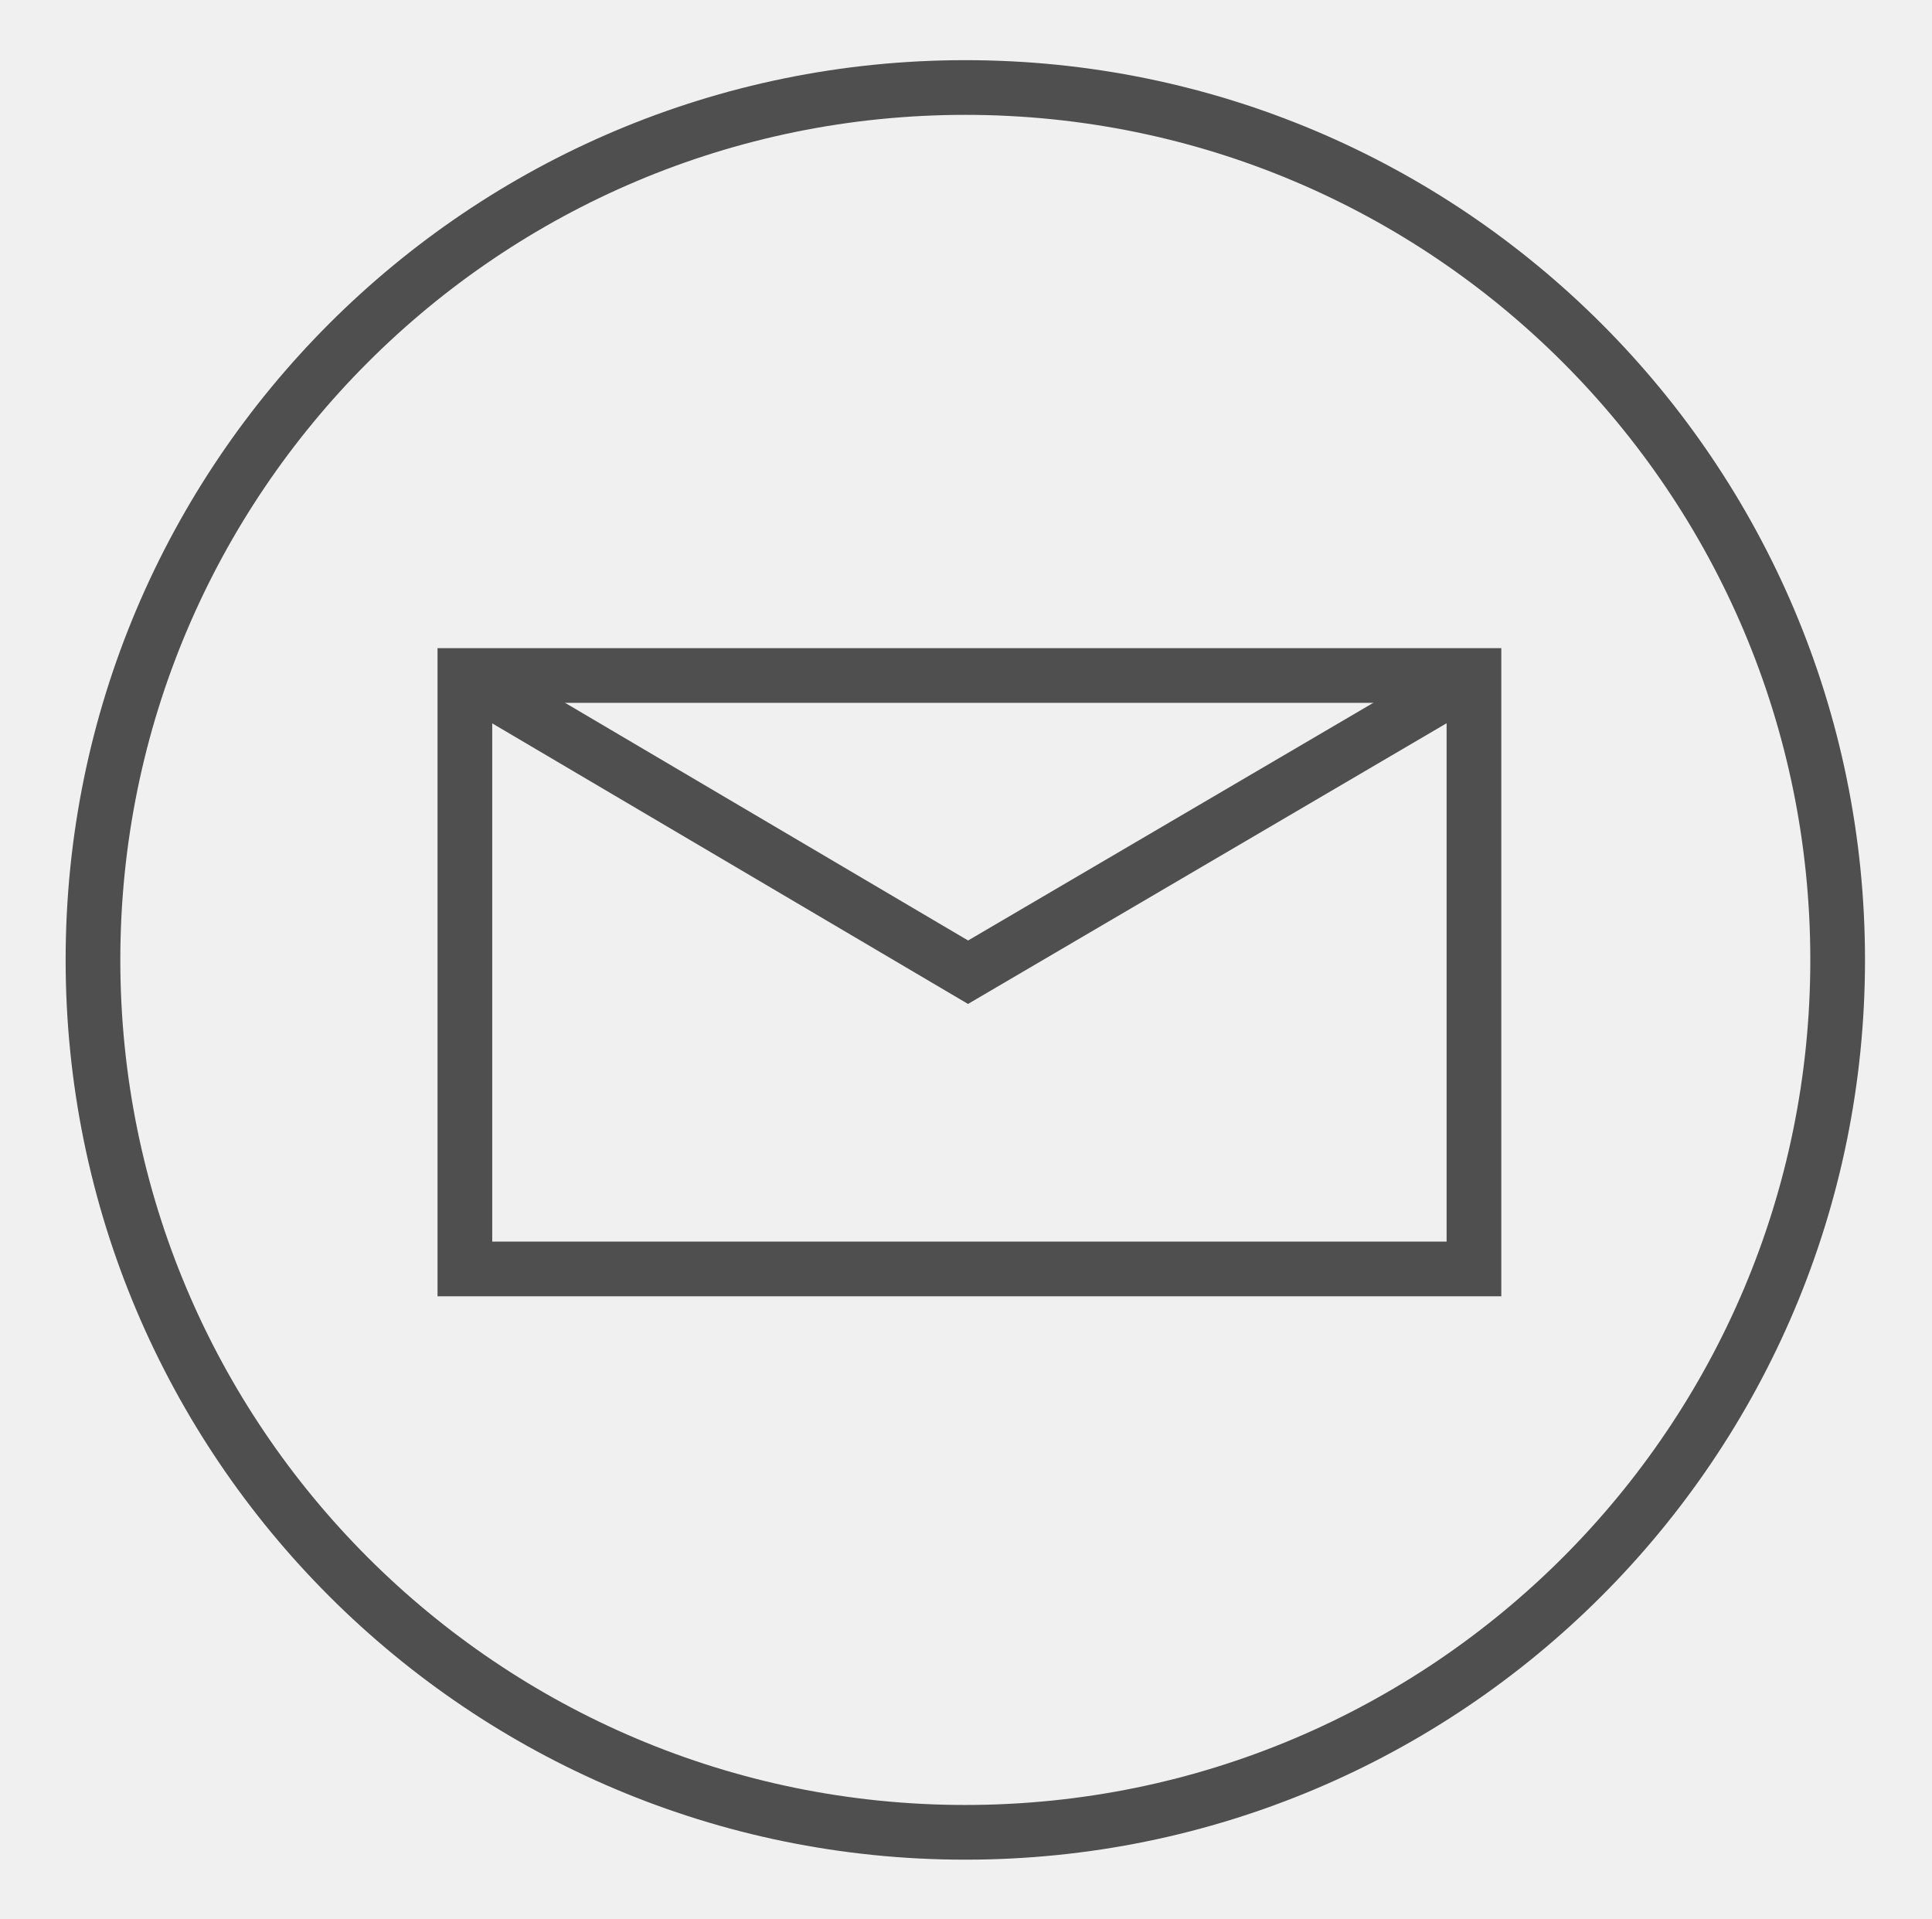
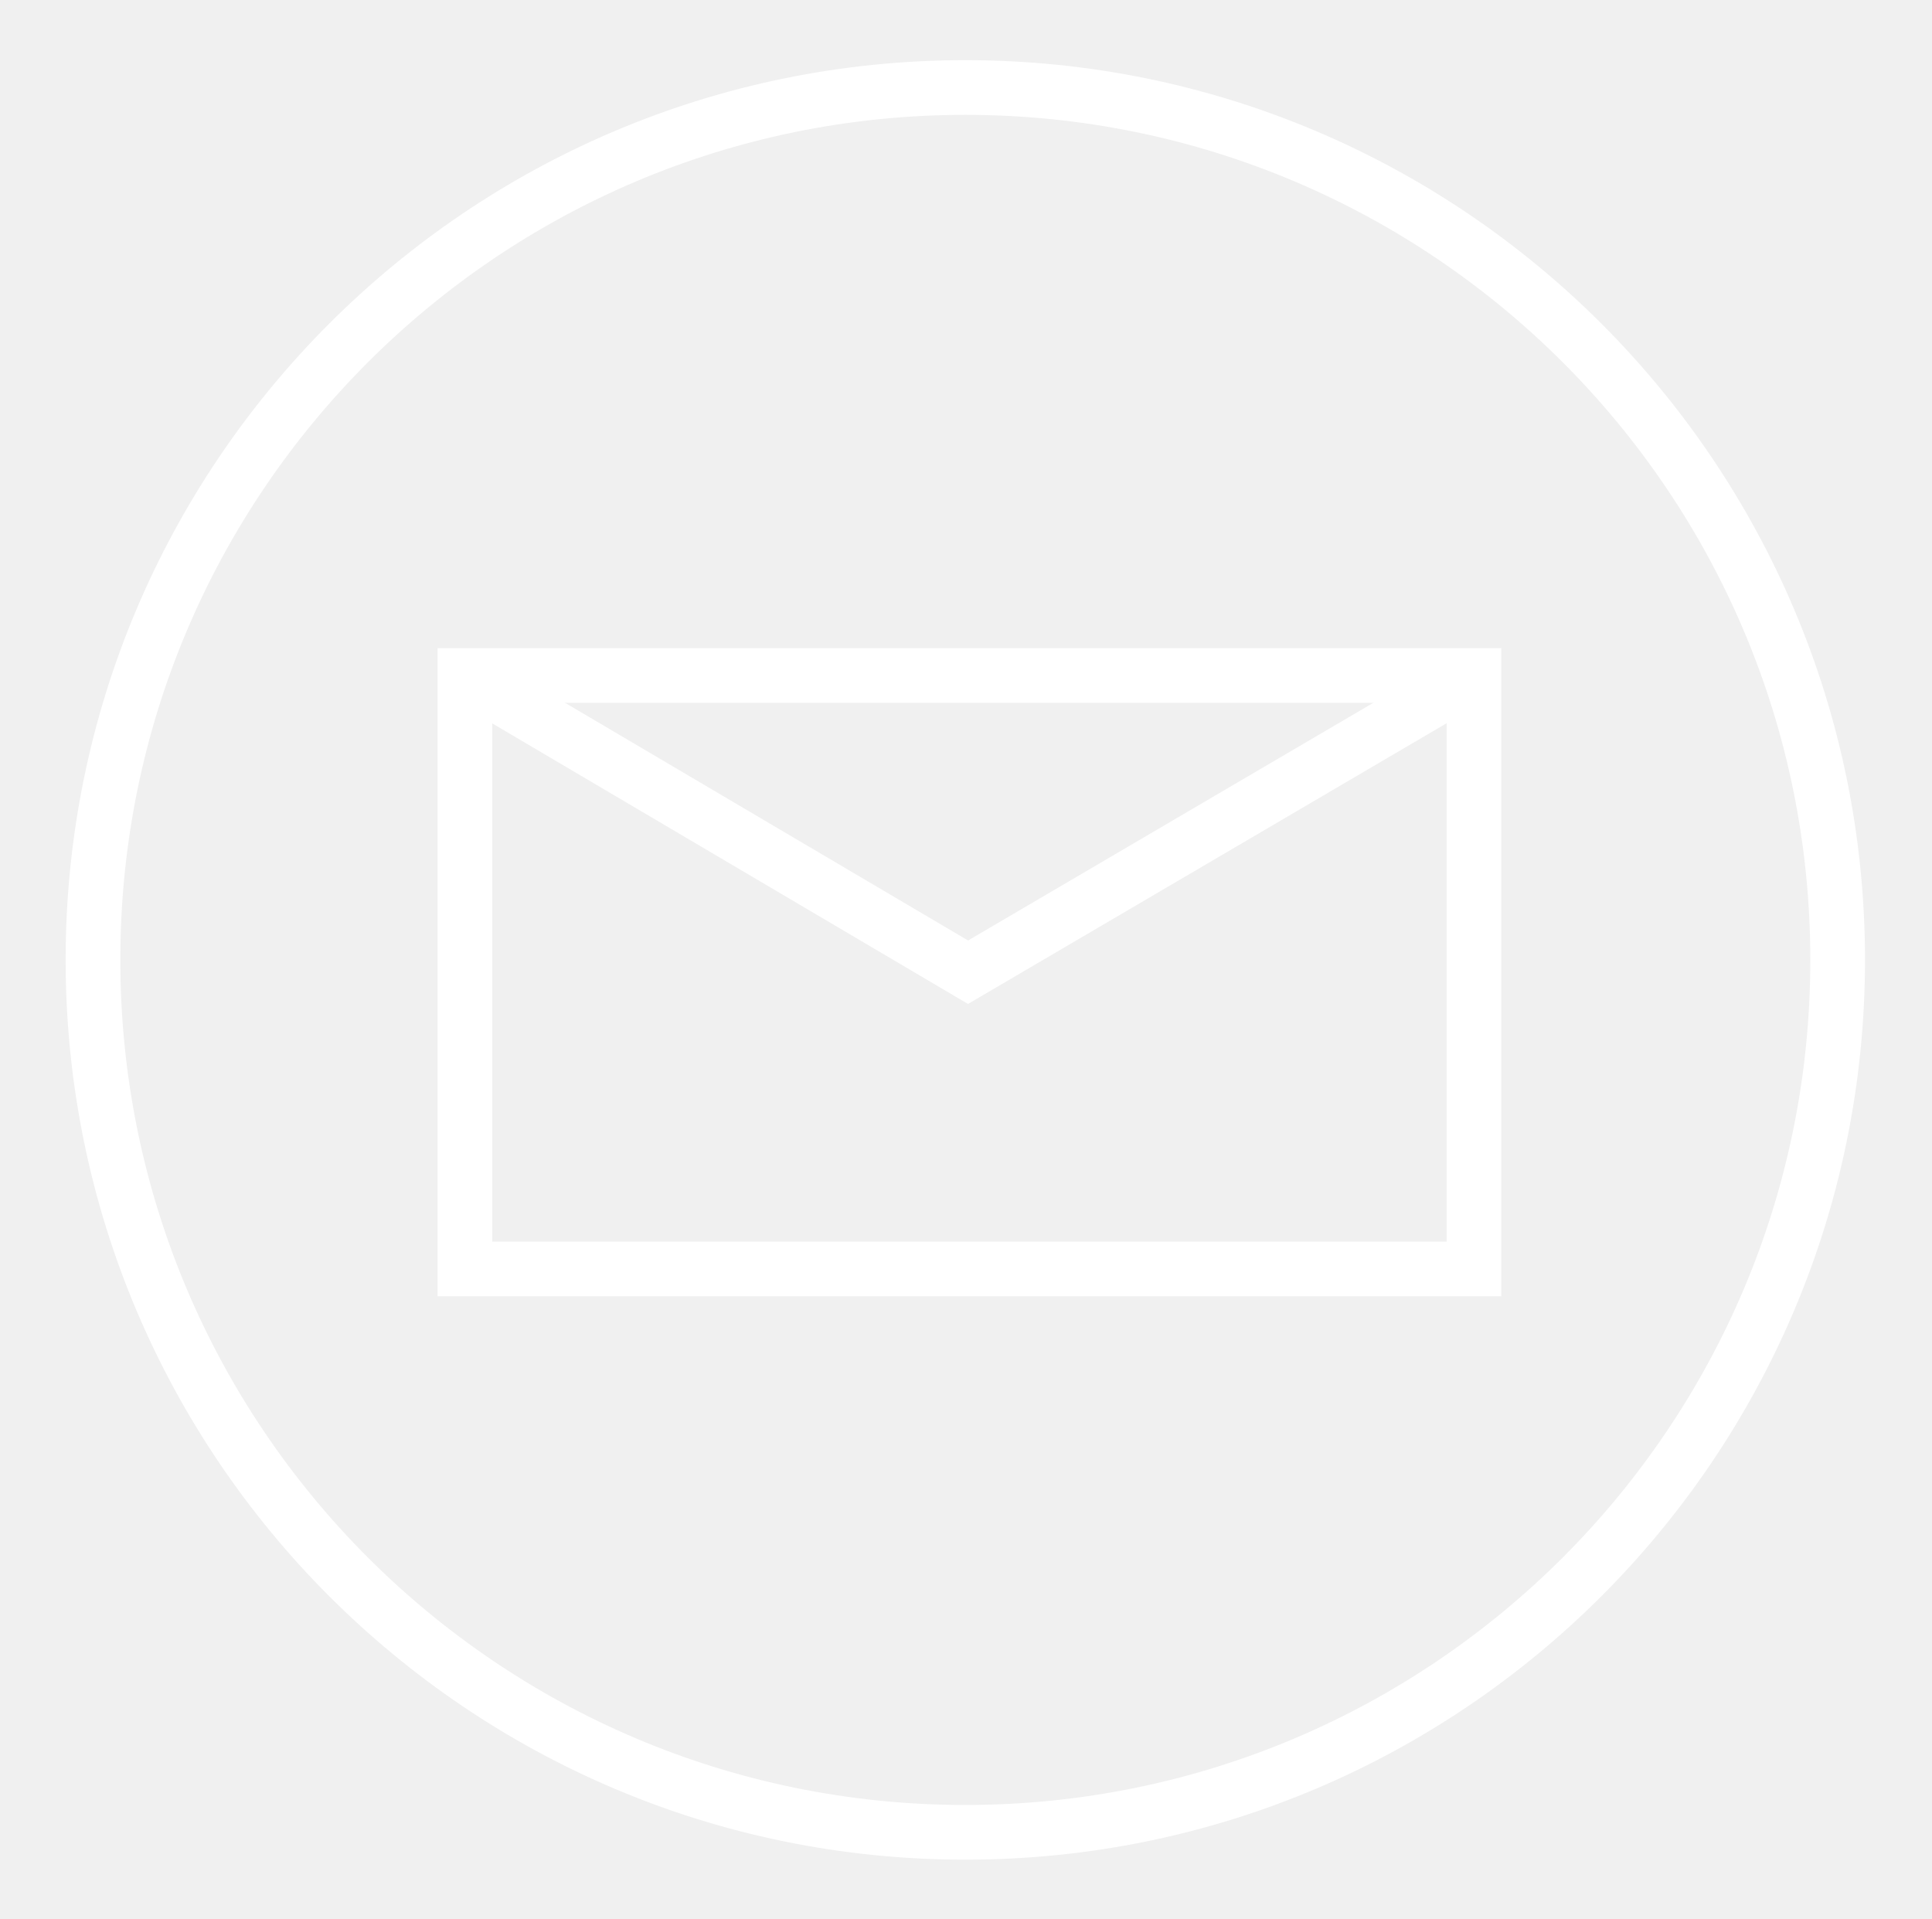
- <svg xmlns="http://www.w3.org/2000/svg" version="1.1" id="Layer_1" x="0px" y="0px" viewBox="-234 326.7 141.3 140.3" style="enable-background:new -234 326.7 141.3 140.3;" xml:space="preserve">
+ <svg xmlns="http://www.w3.org/2000/svg" version="1.1" id="Layer_1" x="0px" y="0px" viewBox="0 0 141.3 140.3" style="enable-background:new 0 0 141.3 140.3;" xml:space="preserve">
  <style type="text/css">
- 	.st0{fill:none;stroke:#4F4F4F;stroke-width:4;stroke-miterlimit:10;}
+ 	.st0{fill:none;stroke:#FFFFFF;stroke-width:4;stroke-miterlimit:10;}
</style>
-   <circle class="st0" cx="-163.4" cy="396.9" r="63.8" />
-   <rect x="-200" y="376.1" class="st0" width="73.8" height="43.4" />
-   <polyline class="st0" points="-200,376.1 -163.2,397.8 -126.2,376.1 " />
+   <circle class="st0" cx="70.6" cy="70.2" r="63.8" />
+   <rect x="34" y="49.4" class="st0" width="73.8" height="43.4" />
+   <polyline class="st0" points="34,49.4 70.8,71.1 107.8,49.4 " />
</svg>
